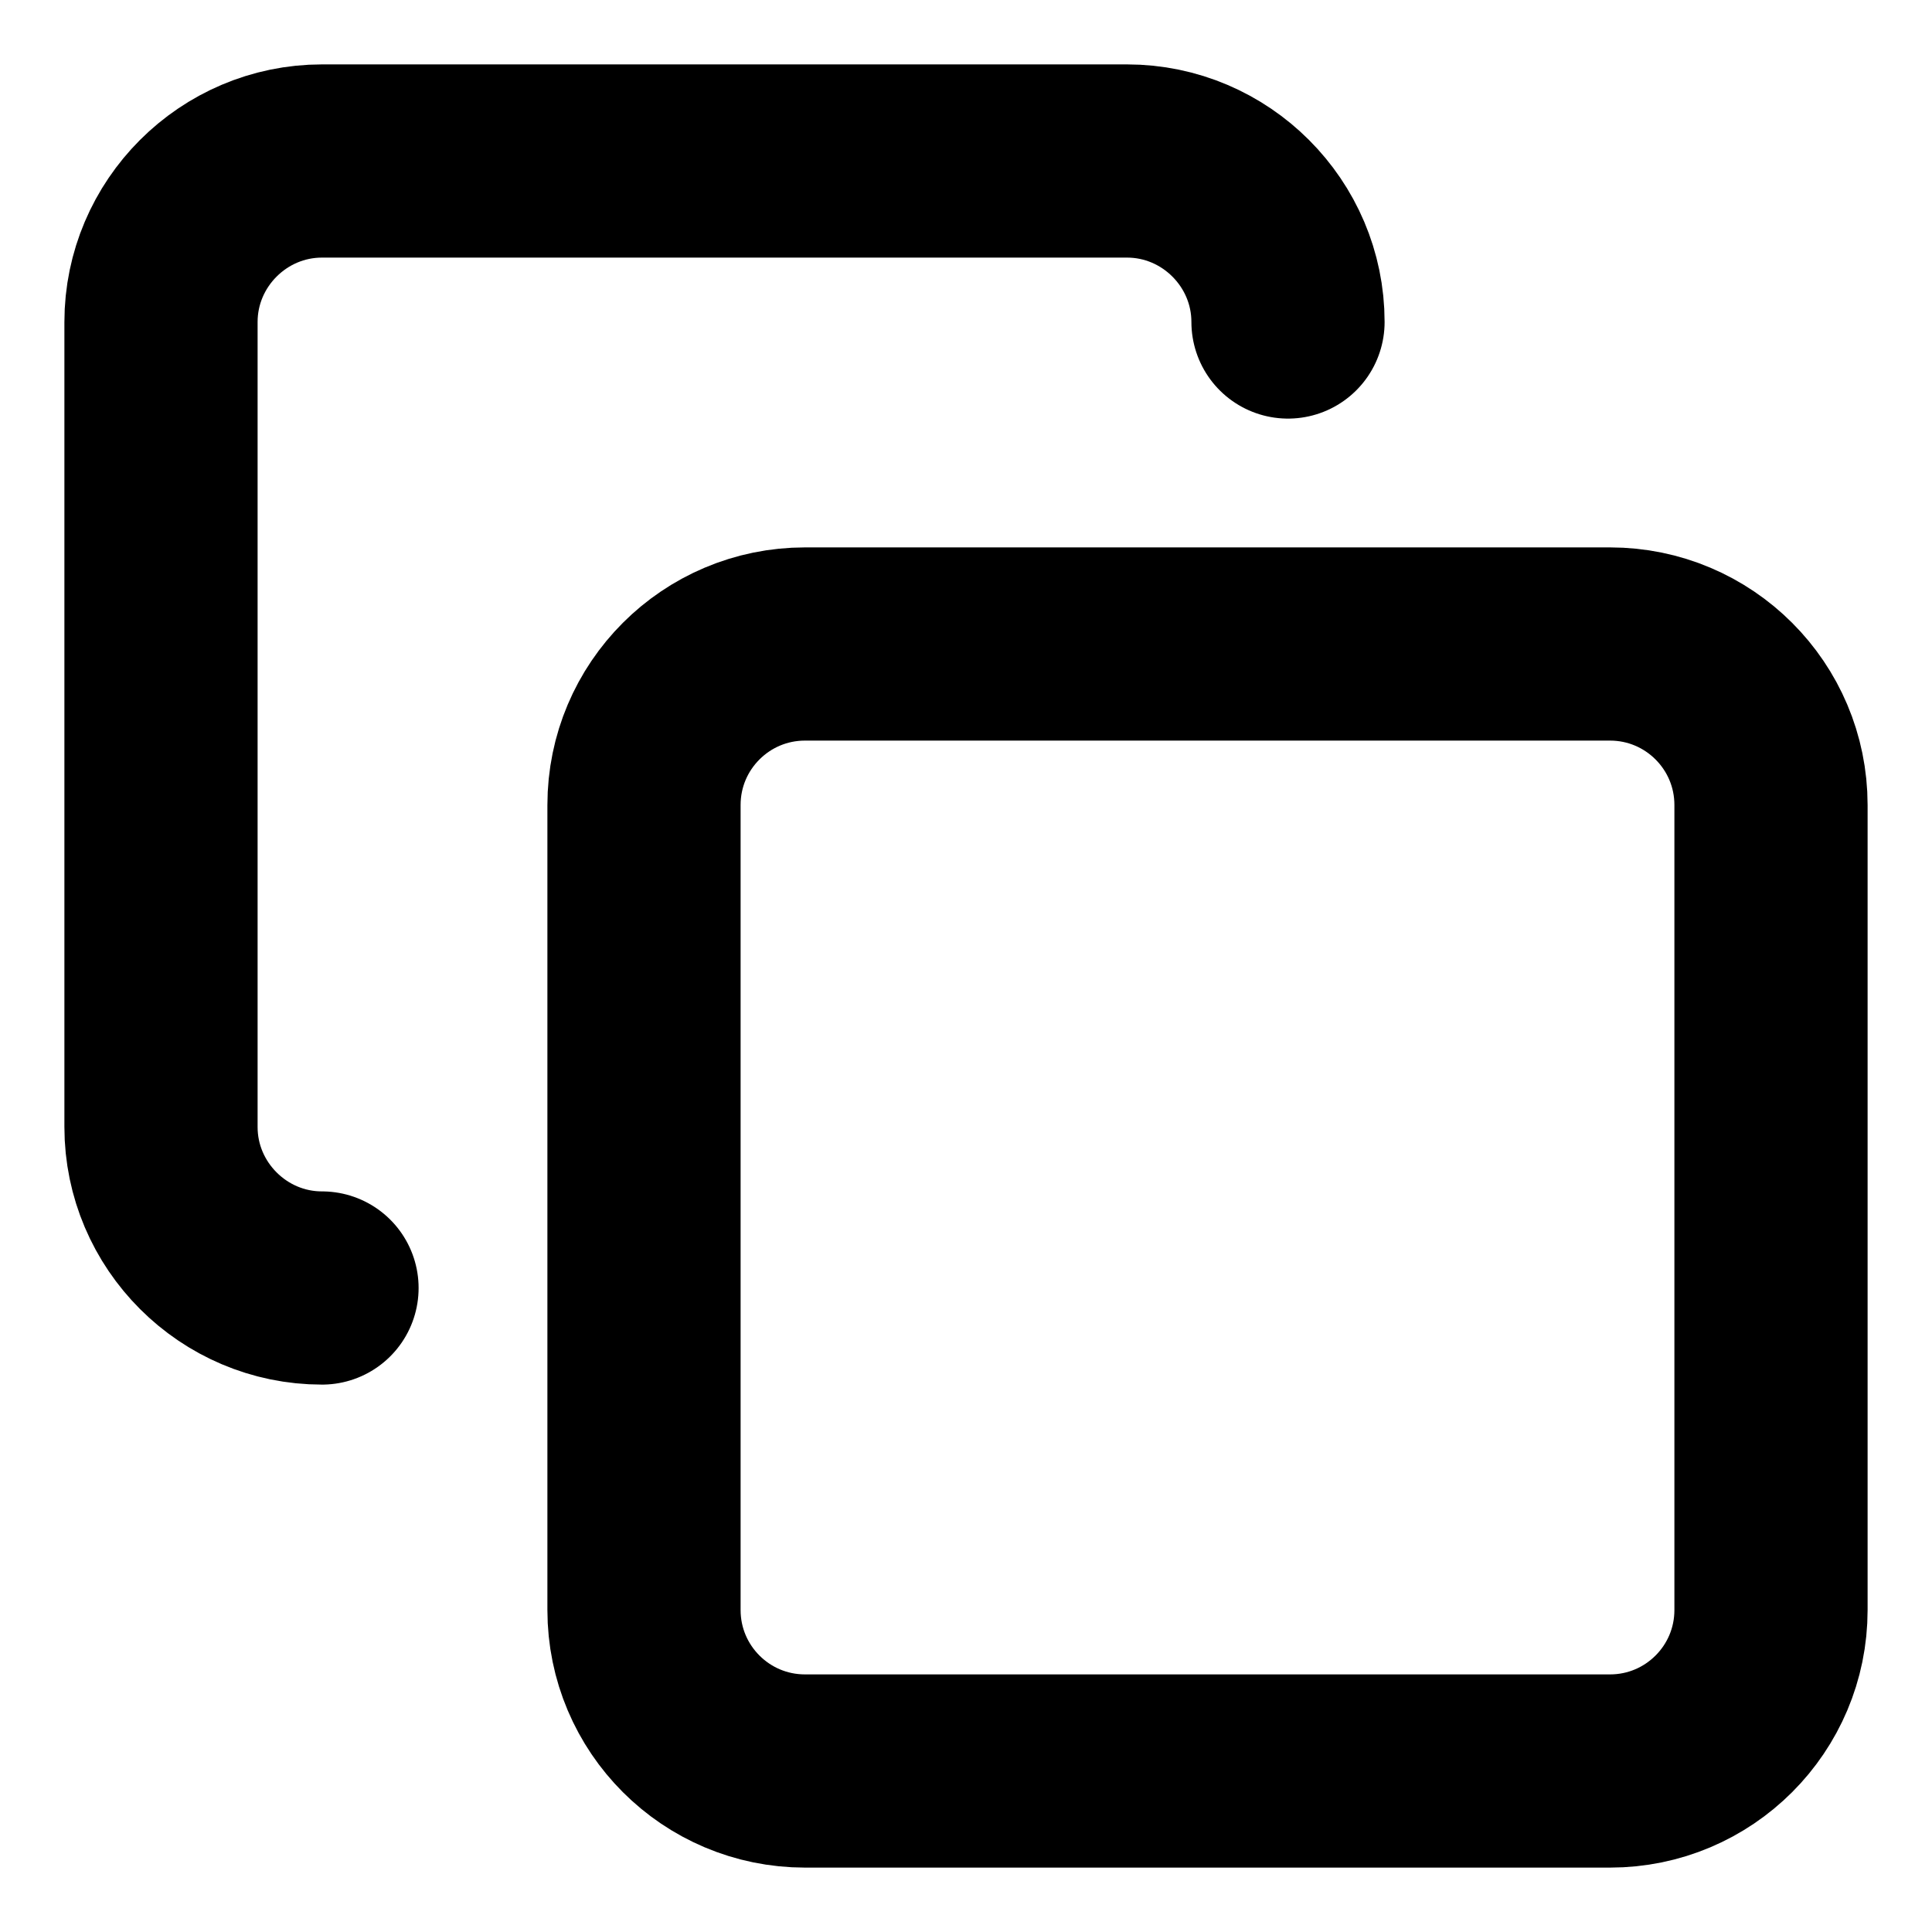
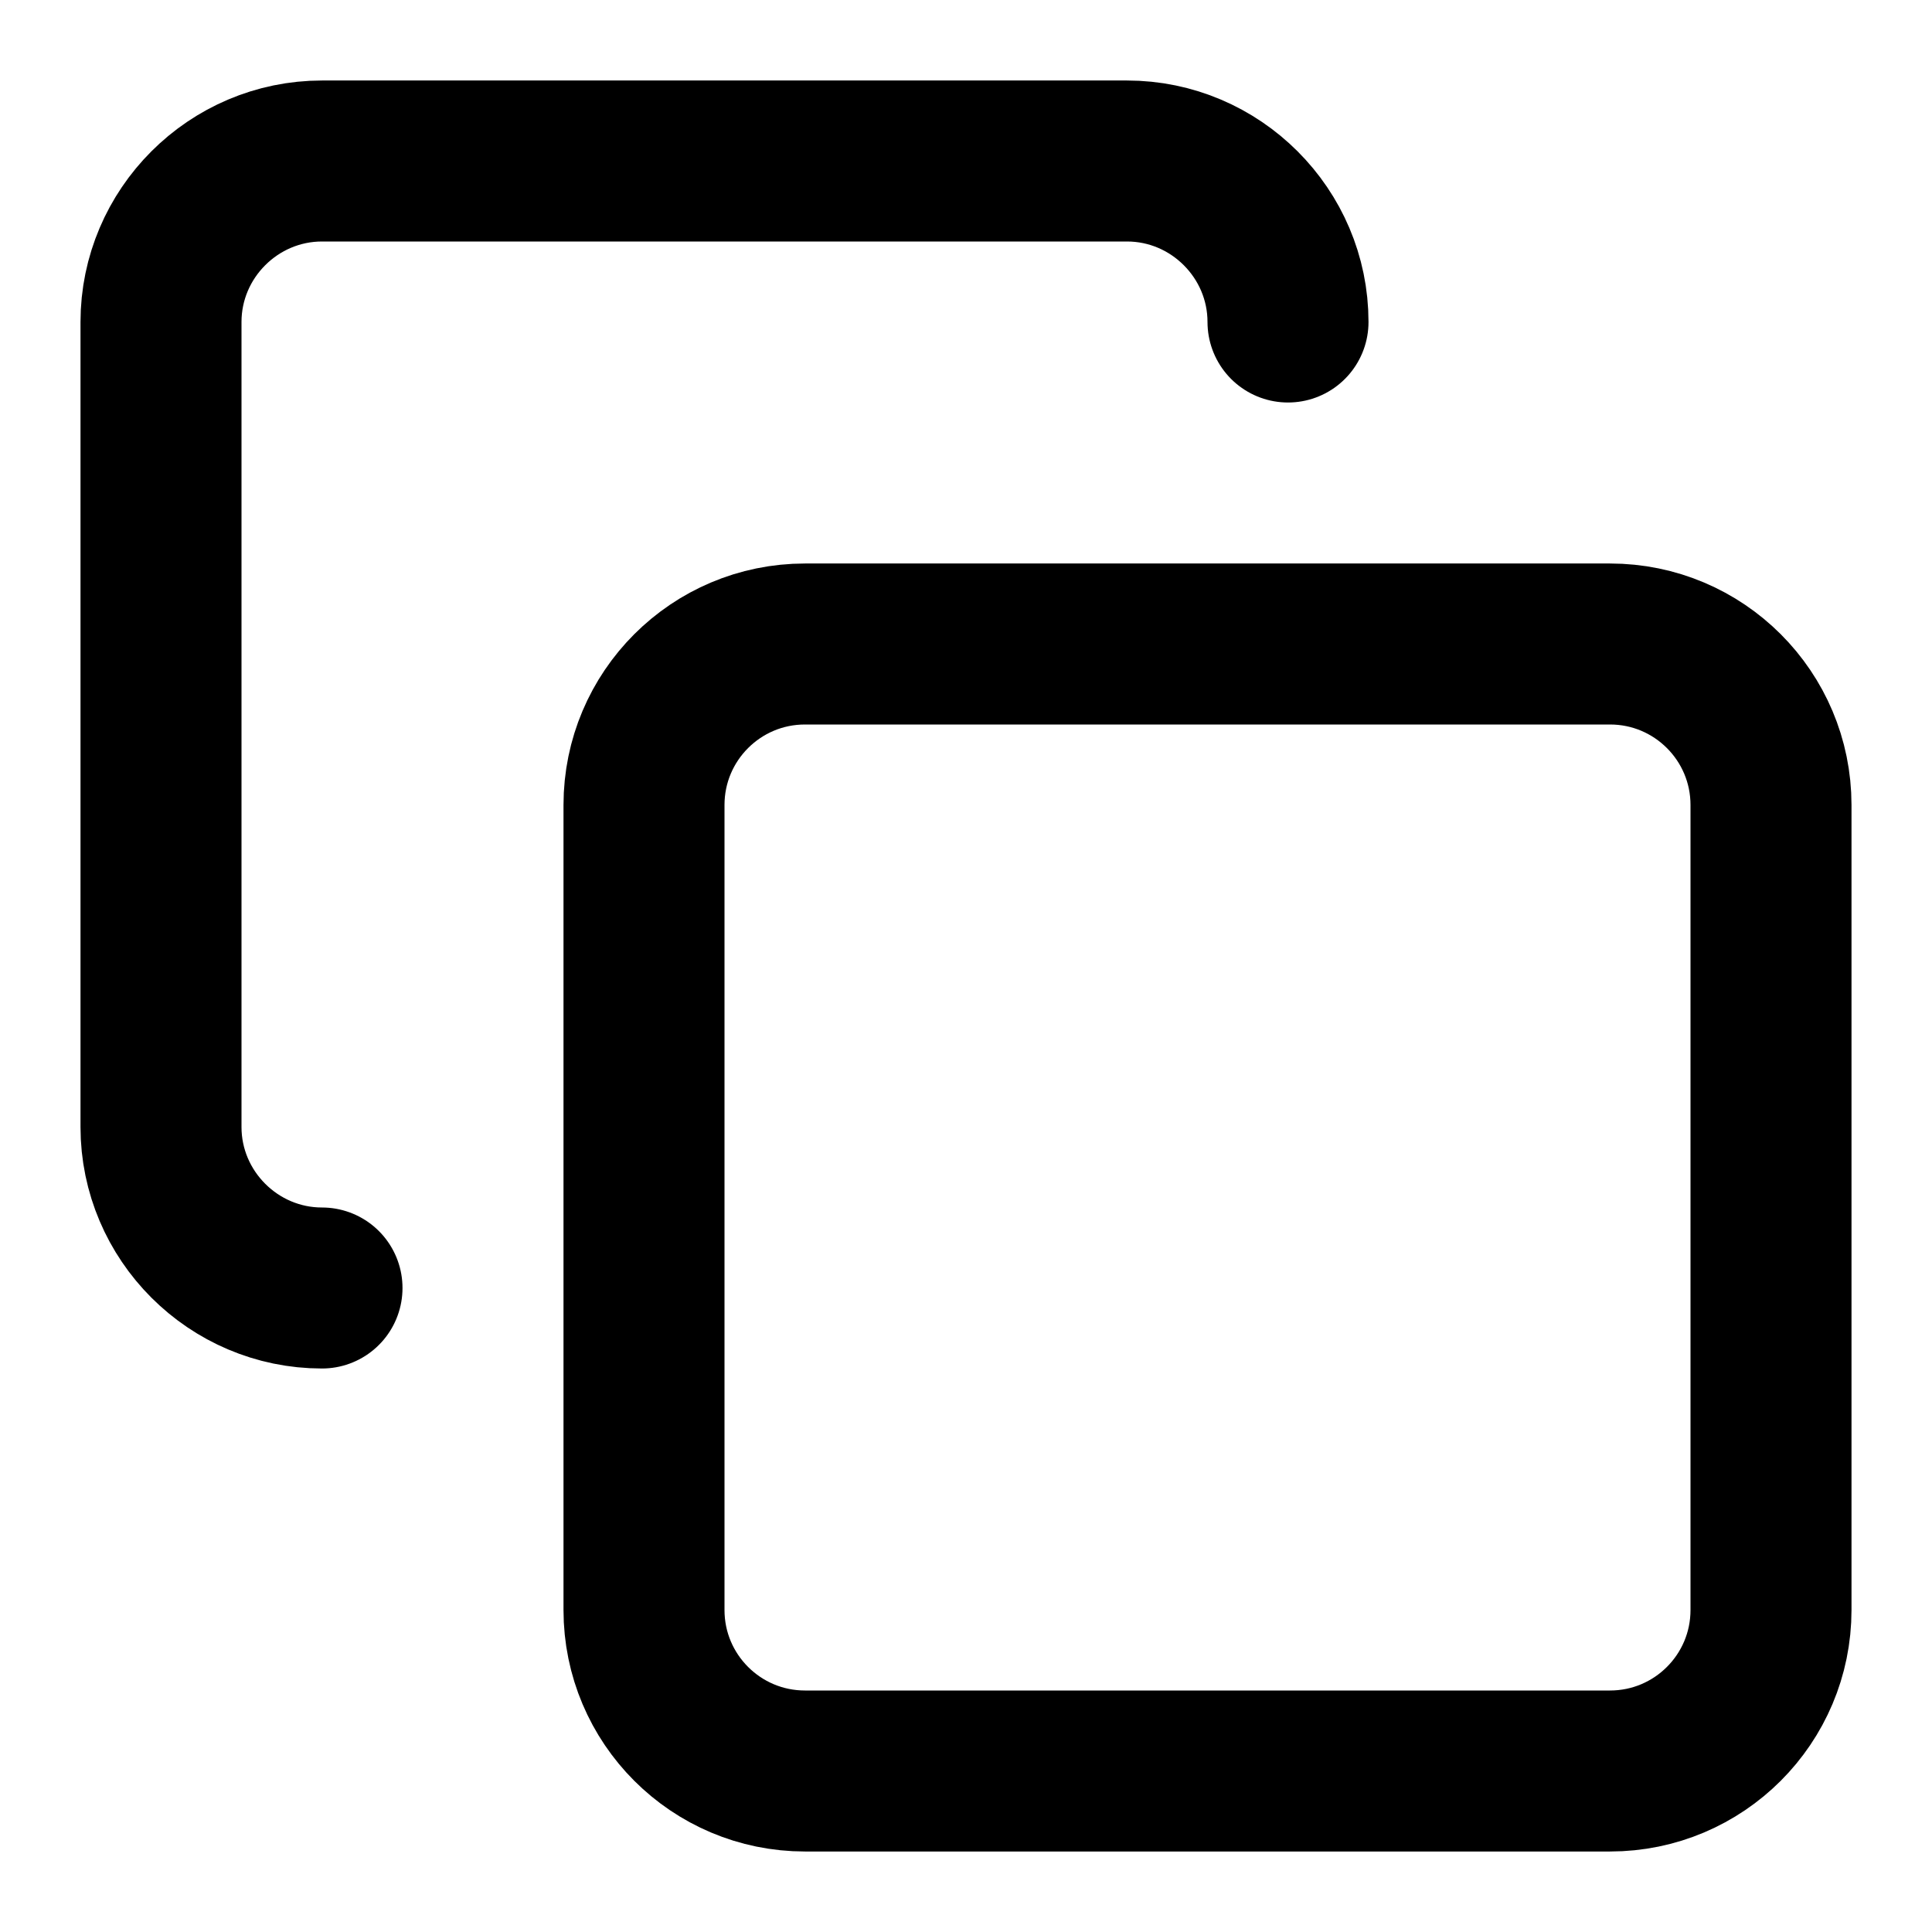
- <svg xmlns="http://www.w3.org/2000/svg" width="24" height="24" viewBox="0 0 24 24" fill="none" stroke="currentColor" stroke-width="2.4" stroke-linecap="round" stroke-linejoin="round">
+ <svg xmlns="http://www.w3.org/2000/svg" width="24" height="24" viewBox="0 0 24 24" fill="none" stroke="currentColor" stroke-width="2" stroke-linecap="round" stroke-linejoin="round">
  <rect width="14" height="14" x="8" y="8" rx="2" ry="2" />
  <path d="M4 16c-1.1 0-2-.9-2-2V4c0-1.1.9-2 2-2h10c1.1 0 2 .9 2 2" />
</svg>
